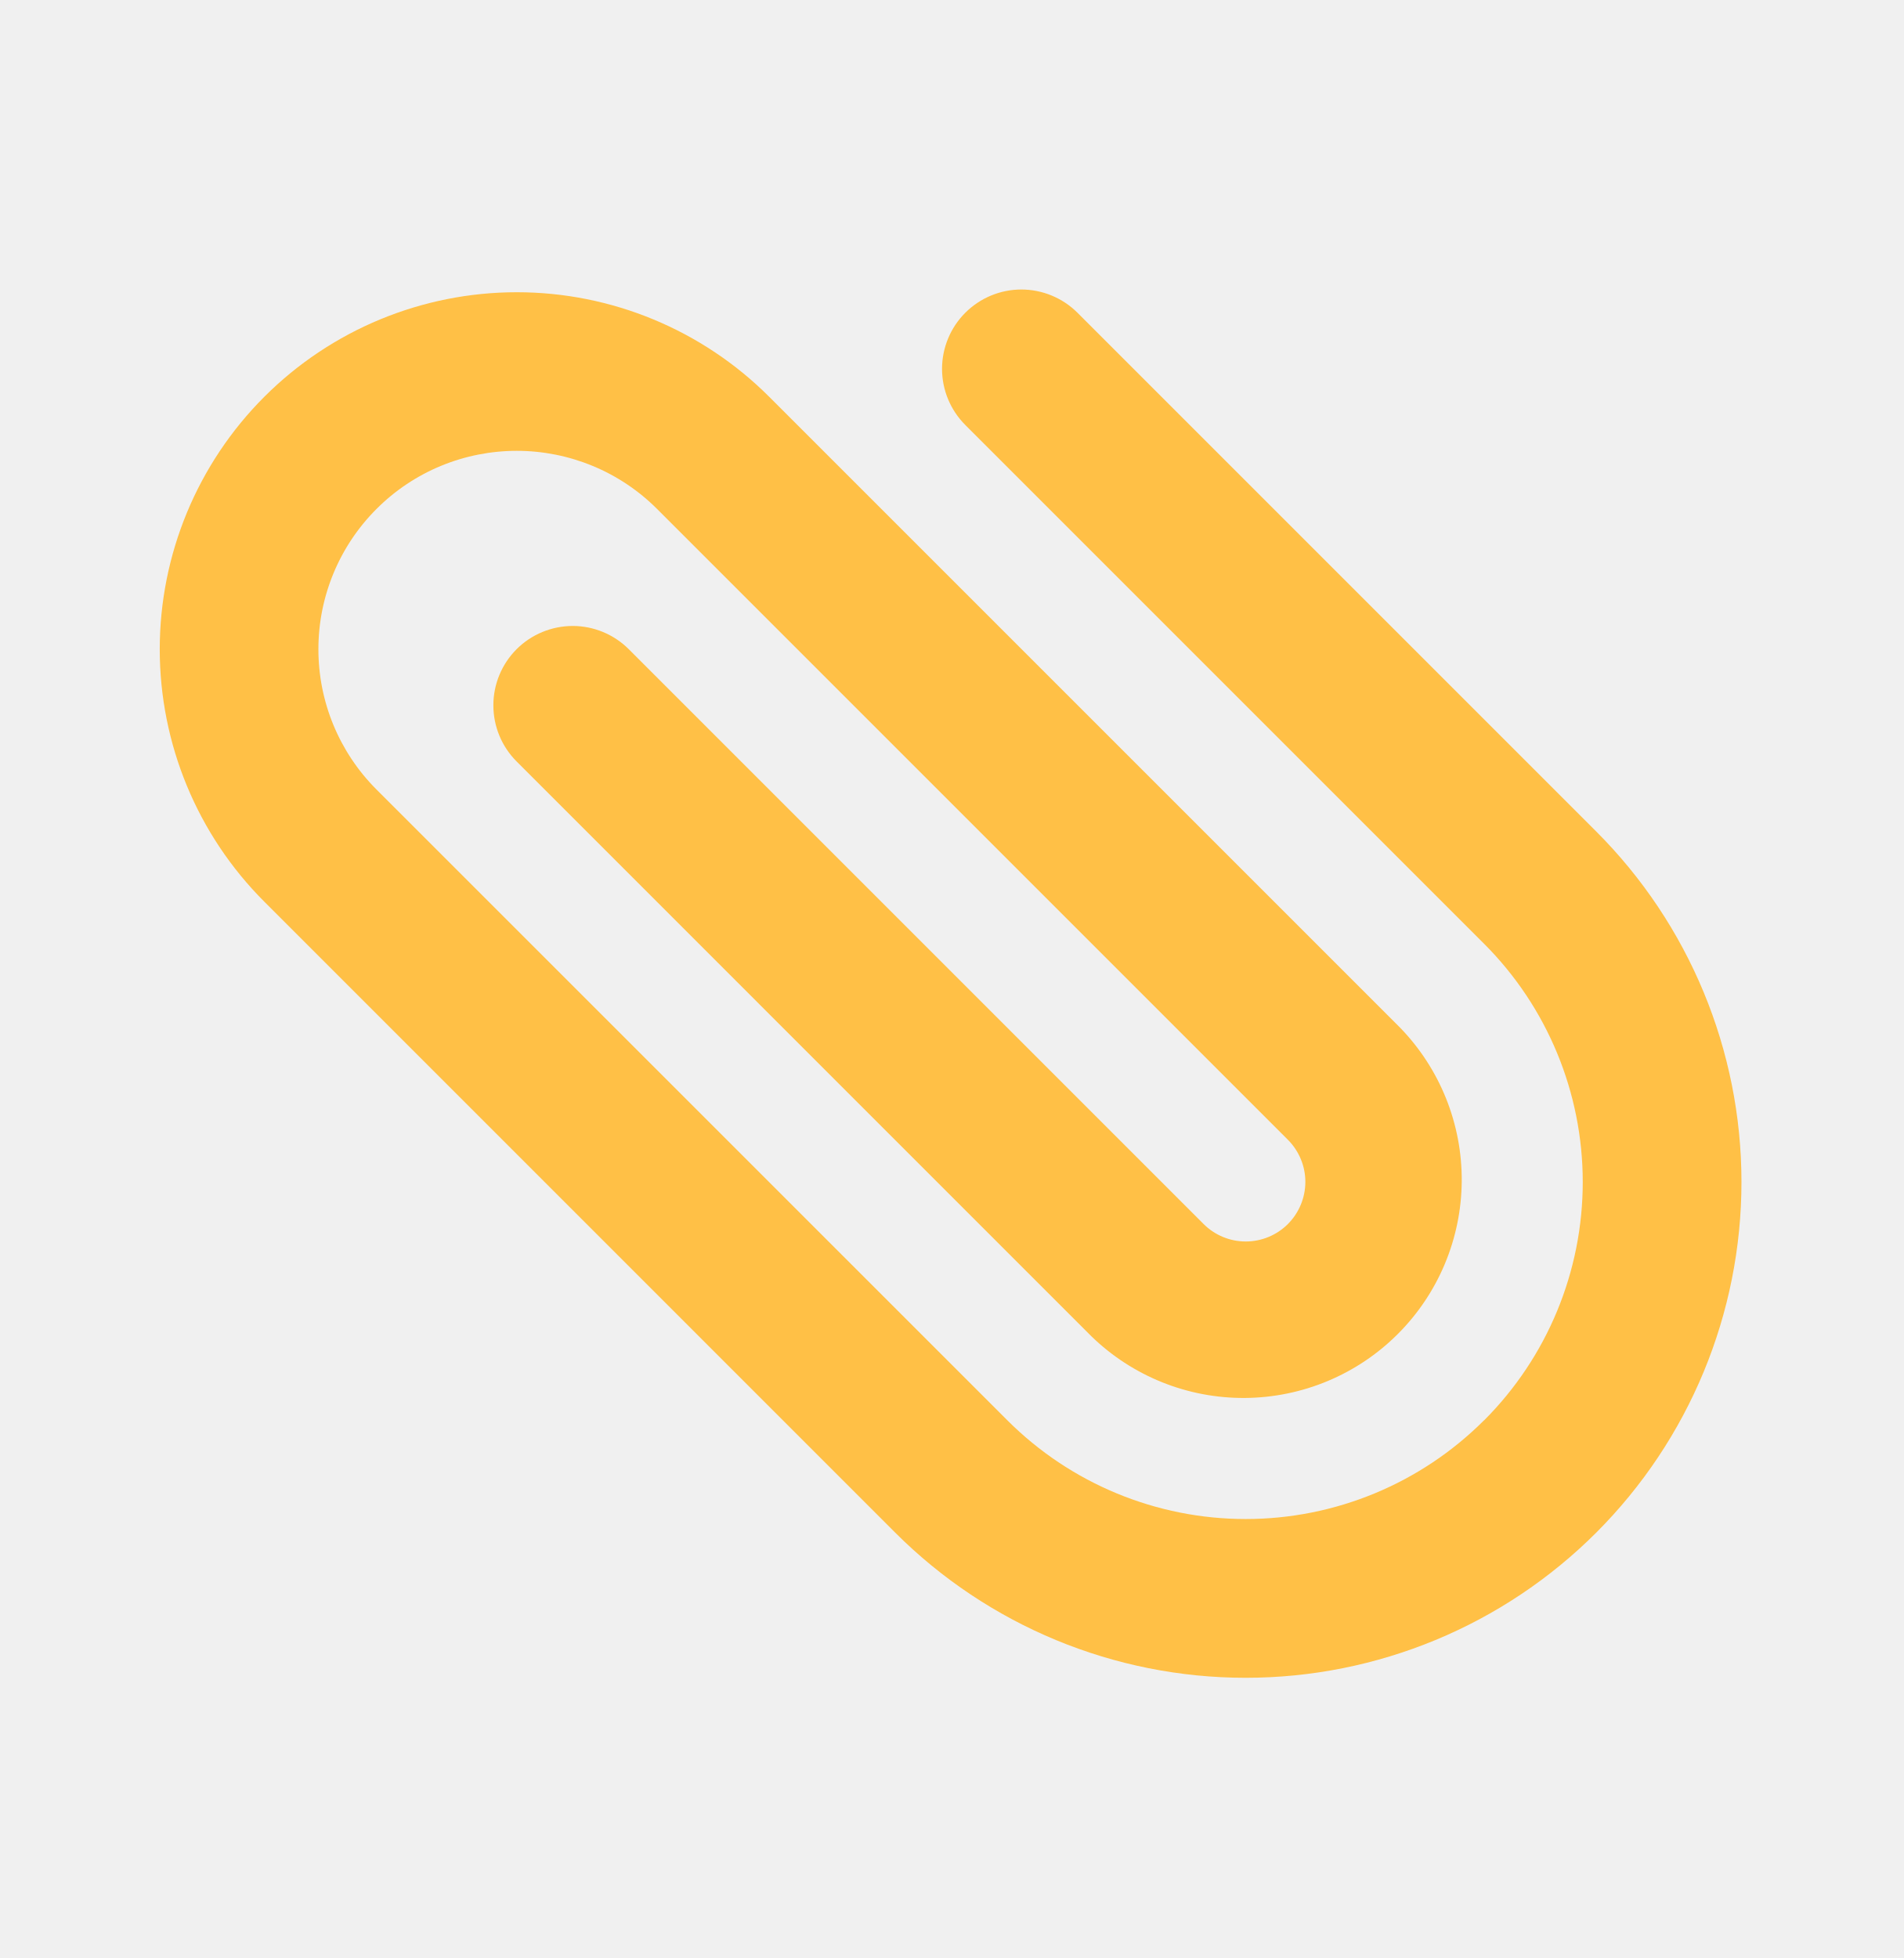
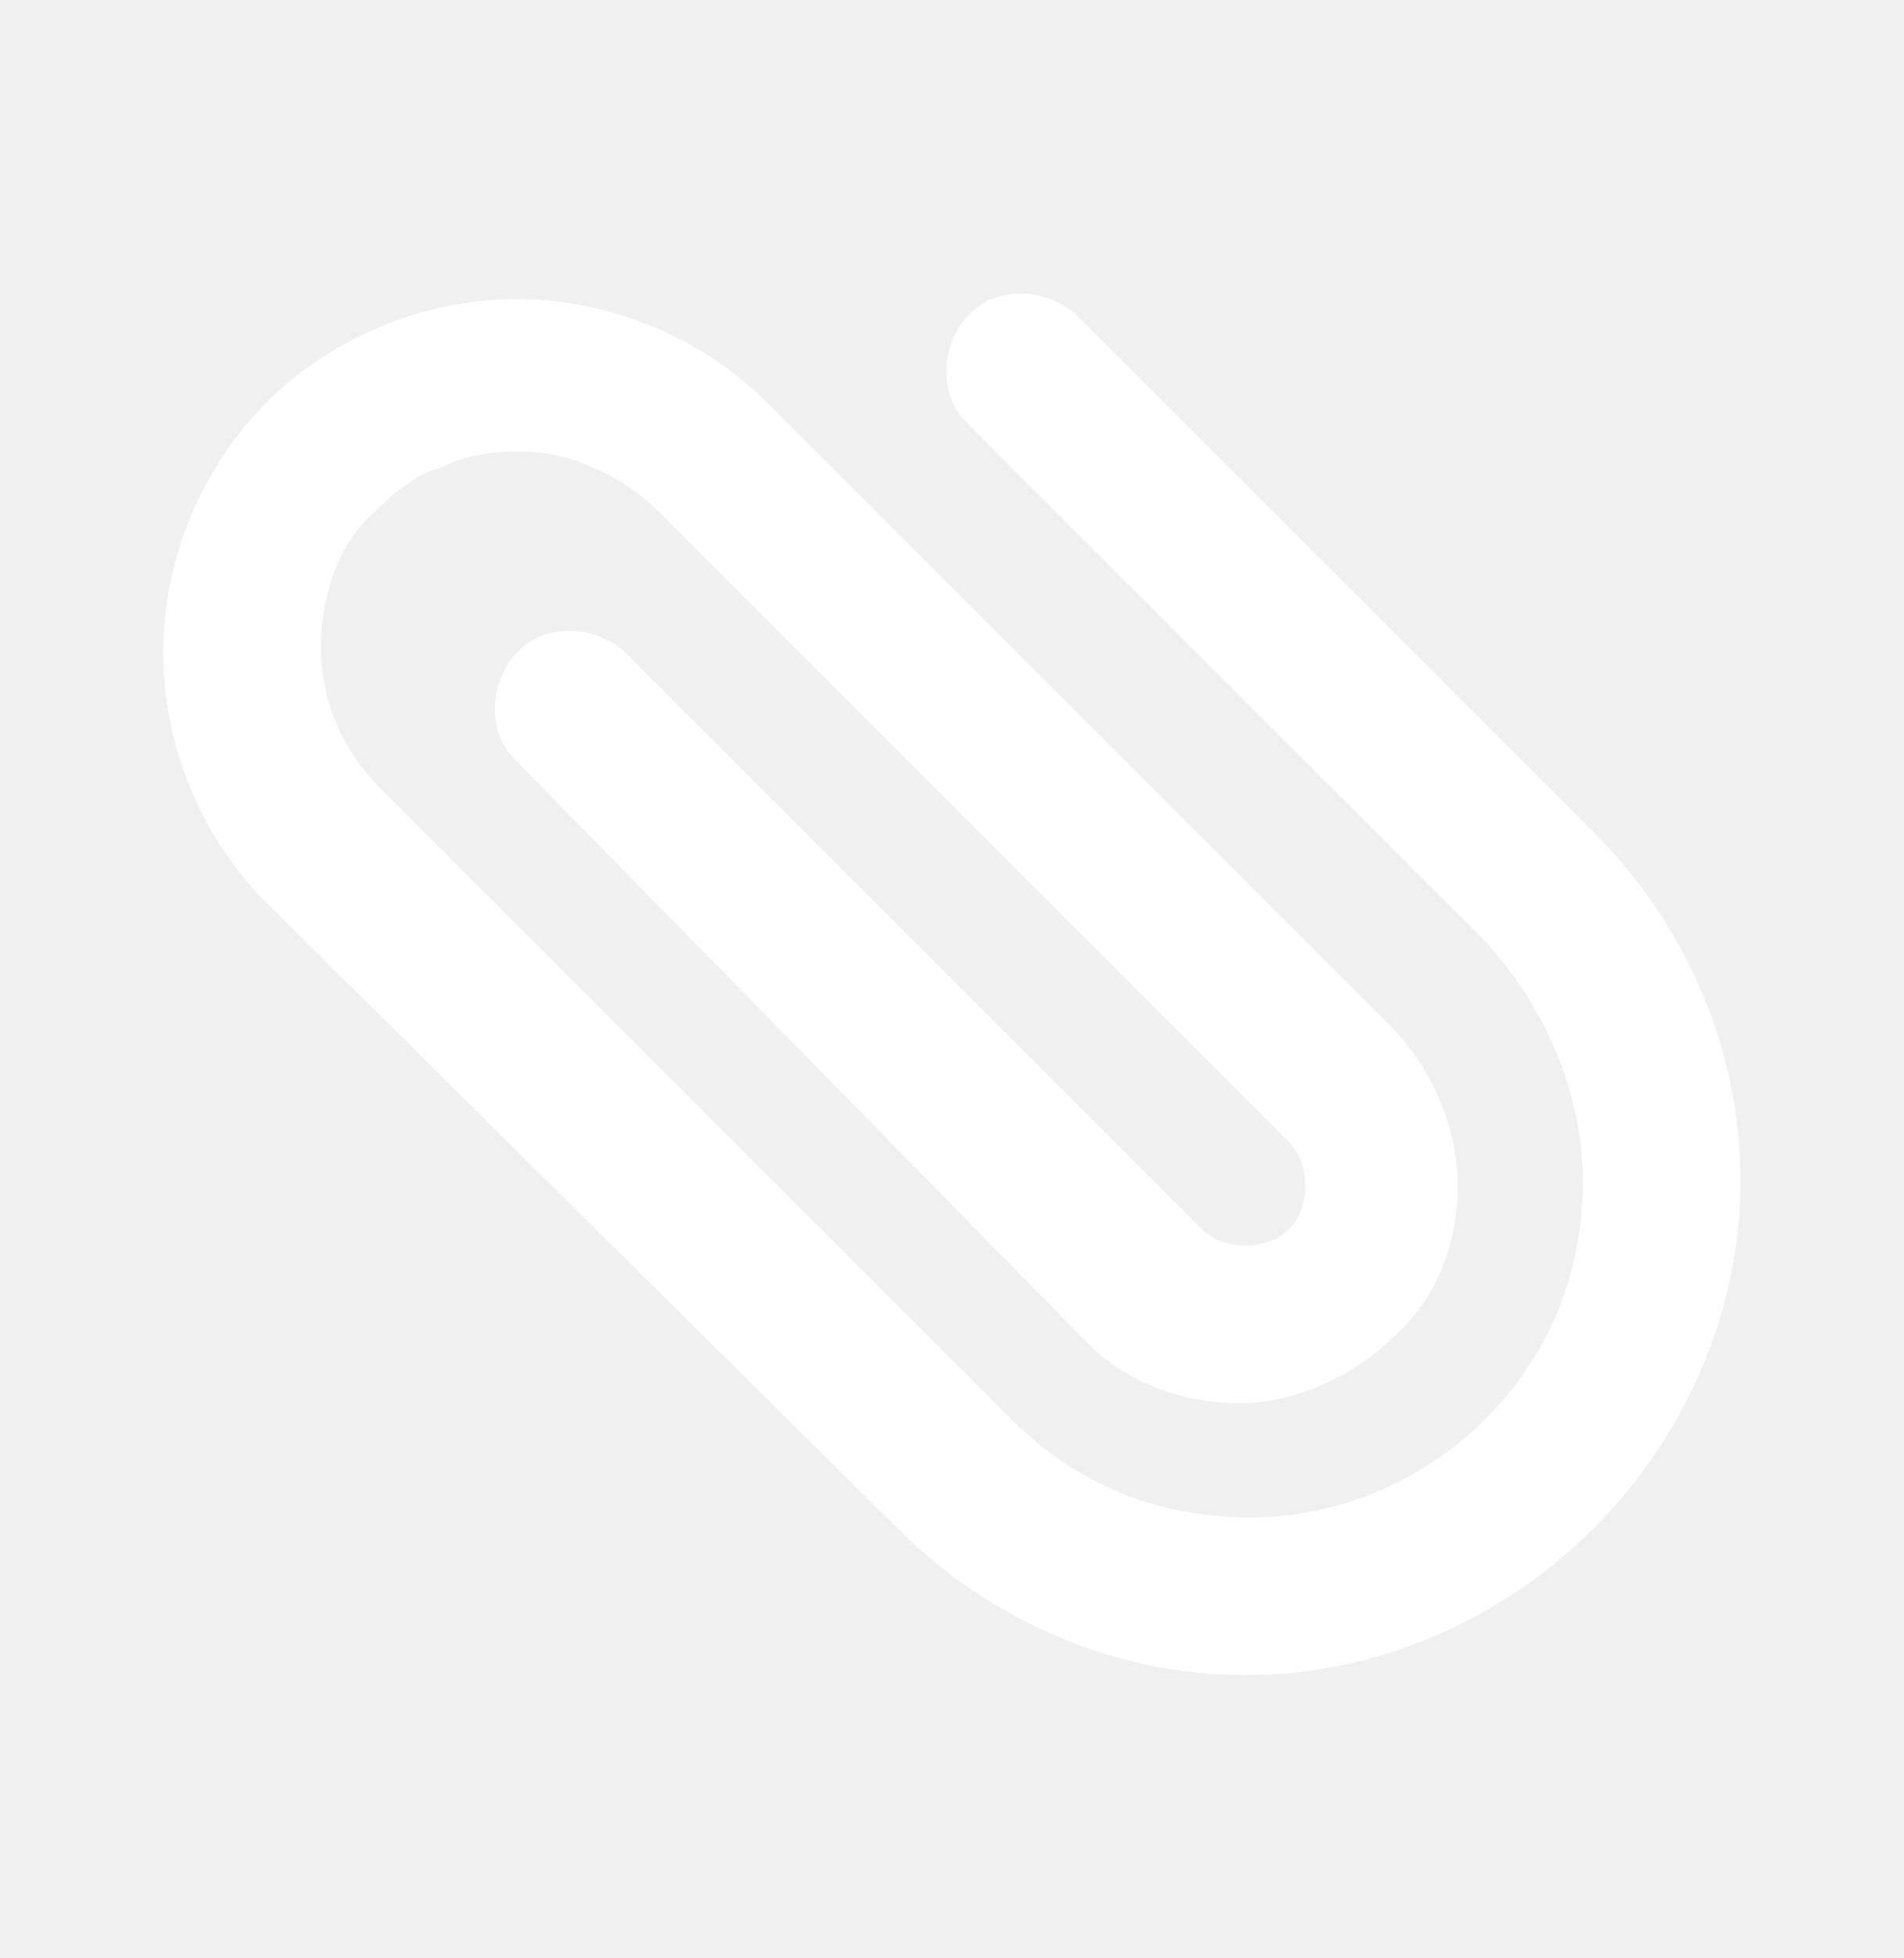
- <svg xmlns="http://www.w3.org/2000/svg" width="35" height="36" viewBox="0 0 35 36" fill="none">
-   <g clip-path="url(#clip0_140_84)">
-     <path fill-rule="evenodd" clip-rule="evenodd" d="M27.285 26.116C28.448 24.953 29.1 23.377 29.1 21.733C29.1 20.09 28.448 18.514 27.285 17.351L17.748 7.814C17.474 7.54 17.32 7.169 17.32 6.782C17.32 6.396 17.474 6.024 17.747 5.751C18.021 5.477 18.392 5.323 18.778 5.323C19.165 5.323 19.536 5.477 19.81 5.75L29.348 15.288C31.057 16.997 32.018 19.315 32.018 21.732C32.018 24.15 31.058 26.468 29.349 28.178C27.64 29.887 25.322 30.848 22.904 30.848C20.487 30.849 18.168 29.888 16.459 28.179L4.859 16.578C3.628 15.347 2.937 13.678 2.937 11.937C2.937 10.196 3.629 8.526 4.86 7.295C6.091 6.064 7.761 5.373 9.502 5.373C11.242 5.373 12.912 6.065 14.143 7.296L25.741 18.894C26.475 19.65 26.883 20.665 26.875 21.72C26.867 22.774 26.445 23.783 25.699 24.528C24.954 25.273 23.945 25.695 22.89 25.703C21.836 25.711 20.821 25.303 20.065 24.568L9.498 14C9.224 13.726 9.071 13.355 9.071 12.969C9.07 12.582 9.224 12.211 9.497 11.937C9.771 11.663 10.142 11.51 10.529 11.509C10.915 11.509 11.287 11.663 11.56 11.936L22.129 22.505C22.334 22.71 22.613 22.826 22.903 22.826C23.194 22.826 23.473 22.711 23.678 22.506C23.884 22.3 23.999 22.022 24 21.731C24 21.44 23.884 21.162 23.679 20.956L12.081 9.358C11.742 9.019 11.34 8.75 10.898 8.567C10.455 8.384 9.981 8.289 9.502 8.289C9.023 8.289 8.549 8.383 8.106 8.566C7.664 8.749 7.261 9.018 6.923 9.357C6.239 10.04 5.854 10.968 5.854 11.935C5.853 12.903 6.237 13.831 6.921 14.515L18.521 26.114C19.683 27.276 21.259 27.929 22.903 27.929C24.547 27.929 26.123 27.276 27.285 26.114V26.116Z" fill="#FFC046" />
+ <svg xmlns="http://www.w3.org/2000/svg" xmlns:xlink="http://www.w3.org/1999/xlink" version="1.1" id="Layer_1" x="0px" y="0px" viewBox="0 0 35 36" style="enable-background:new 0 0 35 36;" xml:space="preserve">
+   <style type="text/css">
+ 	.st0{clip-path:url(#SVGID_00000173121350112489070350000002614272334499466679_);}
+ 	.st1{fill-rule:evenodd;clip-rule:evenodd;fill:#FFFFFF;}
+ </style>
+   <g>
+     <defs>
+       <rect id="SVGID_1_" y="0.5" width="35" height="35" />
+     </defs>
+     <clipPath id="SVGID_00000104703336368276845060000009321398659962943656_">
+       <use xlink:href="#SVGID_1_" style="overflow:visible;" />
+     </clipPath>
+     <g style="clip-path:url(#SVGID_00000104703336368276845060000009321398659962943656_);">
+       <path class="st1" d="M27.3,26.1c1.2-1.2,1.8-2.7,1.8-4.4c0-1.6-0.7-3.2-1.8-4.4l-9.5-9.5c-0.3-0.3-0.4-0.6-0.4-1    c0-0.4,0.2-0.8,0.4-1c0.3-0.3,0.6-0.4,1-0.4c0.4,0,0.8,0.2,1,0.4l9.5,9.5c1.7,1.7,2.7,4,2.7,6.4c0,2.4-1,4.7-2.7,6.4    c-1.7,1.7-4,2.7-6.4,2.7c-2.4,0-4.7-1-6.4-2.7L4.9,16.6c-1.2-1.2-1.9-2.9-1.9-4.6s0.7-3.4,1.9-4.6c1.2-1.2,2.9-1.9,4.6-1.9    c1.7,0,3.4,0.7,4.6,1.9l11.6,11.6c0.7,0.8,1.1,1.8,1.1,2.8c0,1.1-0.4,2.1-1.2,2.8c-0.7,0.7-1.8,1.2-2.8,1.2    c-1.1,0-2.1-0.4-2.8-1.1L9.5,14c-0.3-0.3-0.4-0.6-0.4-1c0-0.4,0.2-0.8,0.4-1c0.3-0.3,0.6-0.4,1-0.4c0.4,0,0.8,0.2,1,0.4l10.6,10.6    c0.2,0.2,0.5,0.3,0.8,0.3c0.3,0,0.6-0.1,0.8-0.3c0.2-0.2,0.3-0.5,0.3-0.8c0-0.3-0.1-0.6-0.3-0.8L12.1,9.4    c-0.3-0.3-0.7-0.6-1.2-0.8C10.5,8.4,10,8.3,9.5,8.3c-0.5,0-1,0.1-1.4,0.3C7.7,8.7,7.3,9,6.9,9.4C6.2,10,5.9,11,5.9,11.9    c0,1,0.4,1.9,1.1,2.6l11.6,11.6c1.2,1.2,2.7,1.8,4.4,1.8C24.5,27.9,26.1,27.3,27.3,26.1L27.3,26.1z" />
+     </g>
  </g>
-   <defs>
-     <clipPath id="clip0_140_84">
-       <rect width="35" height="35" fill="white" transform="translate(0 0.5)" />
-     </clipPath>
-   </defs>
</svg>
